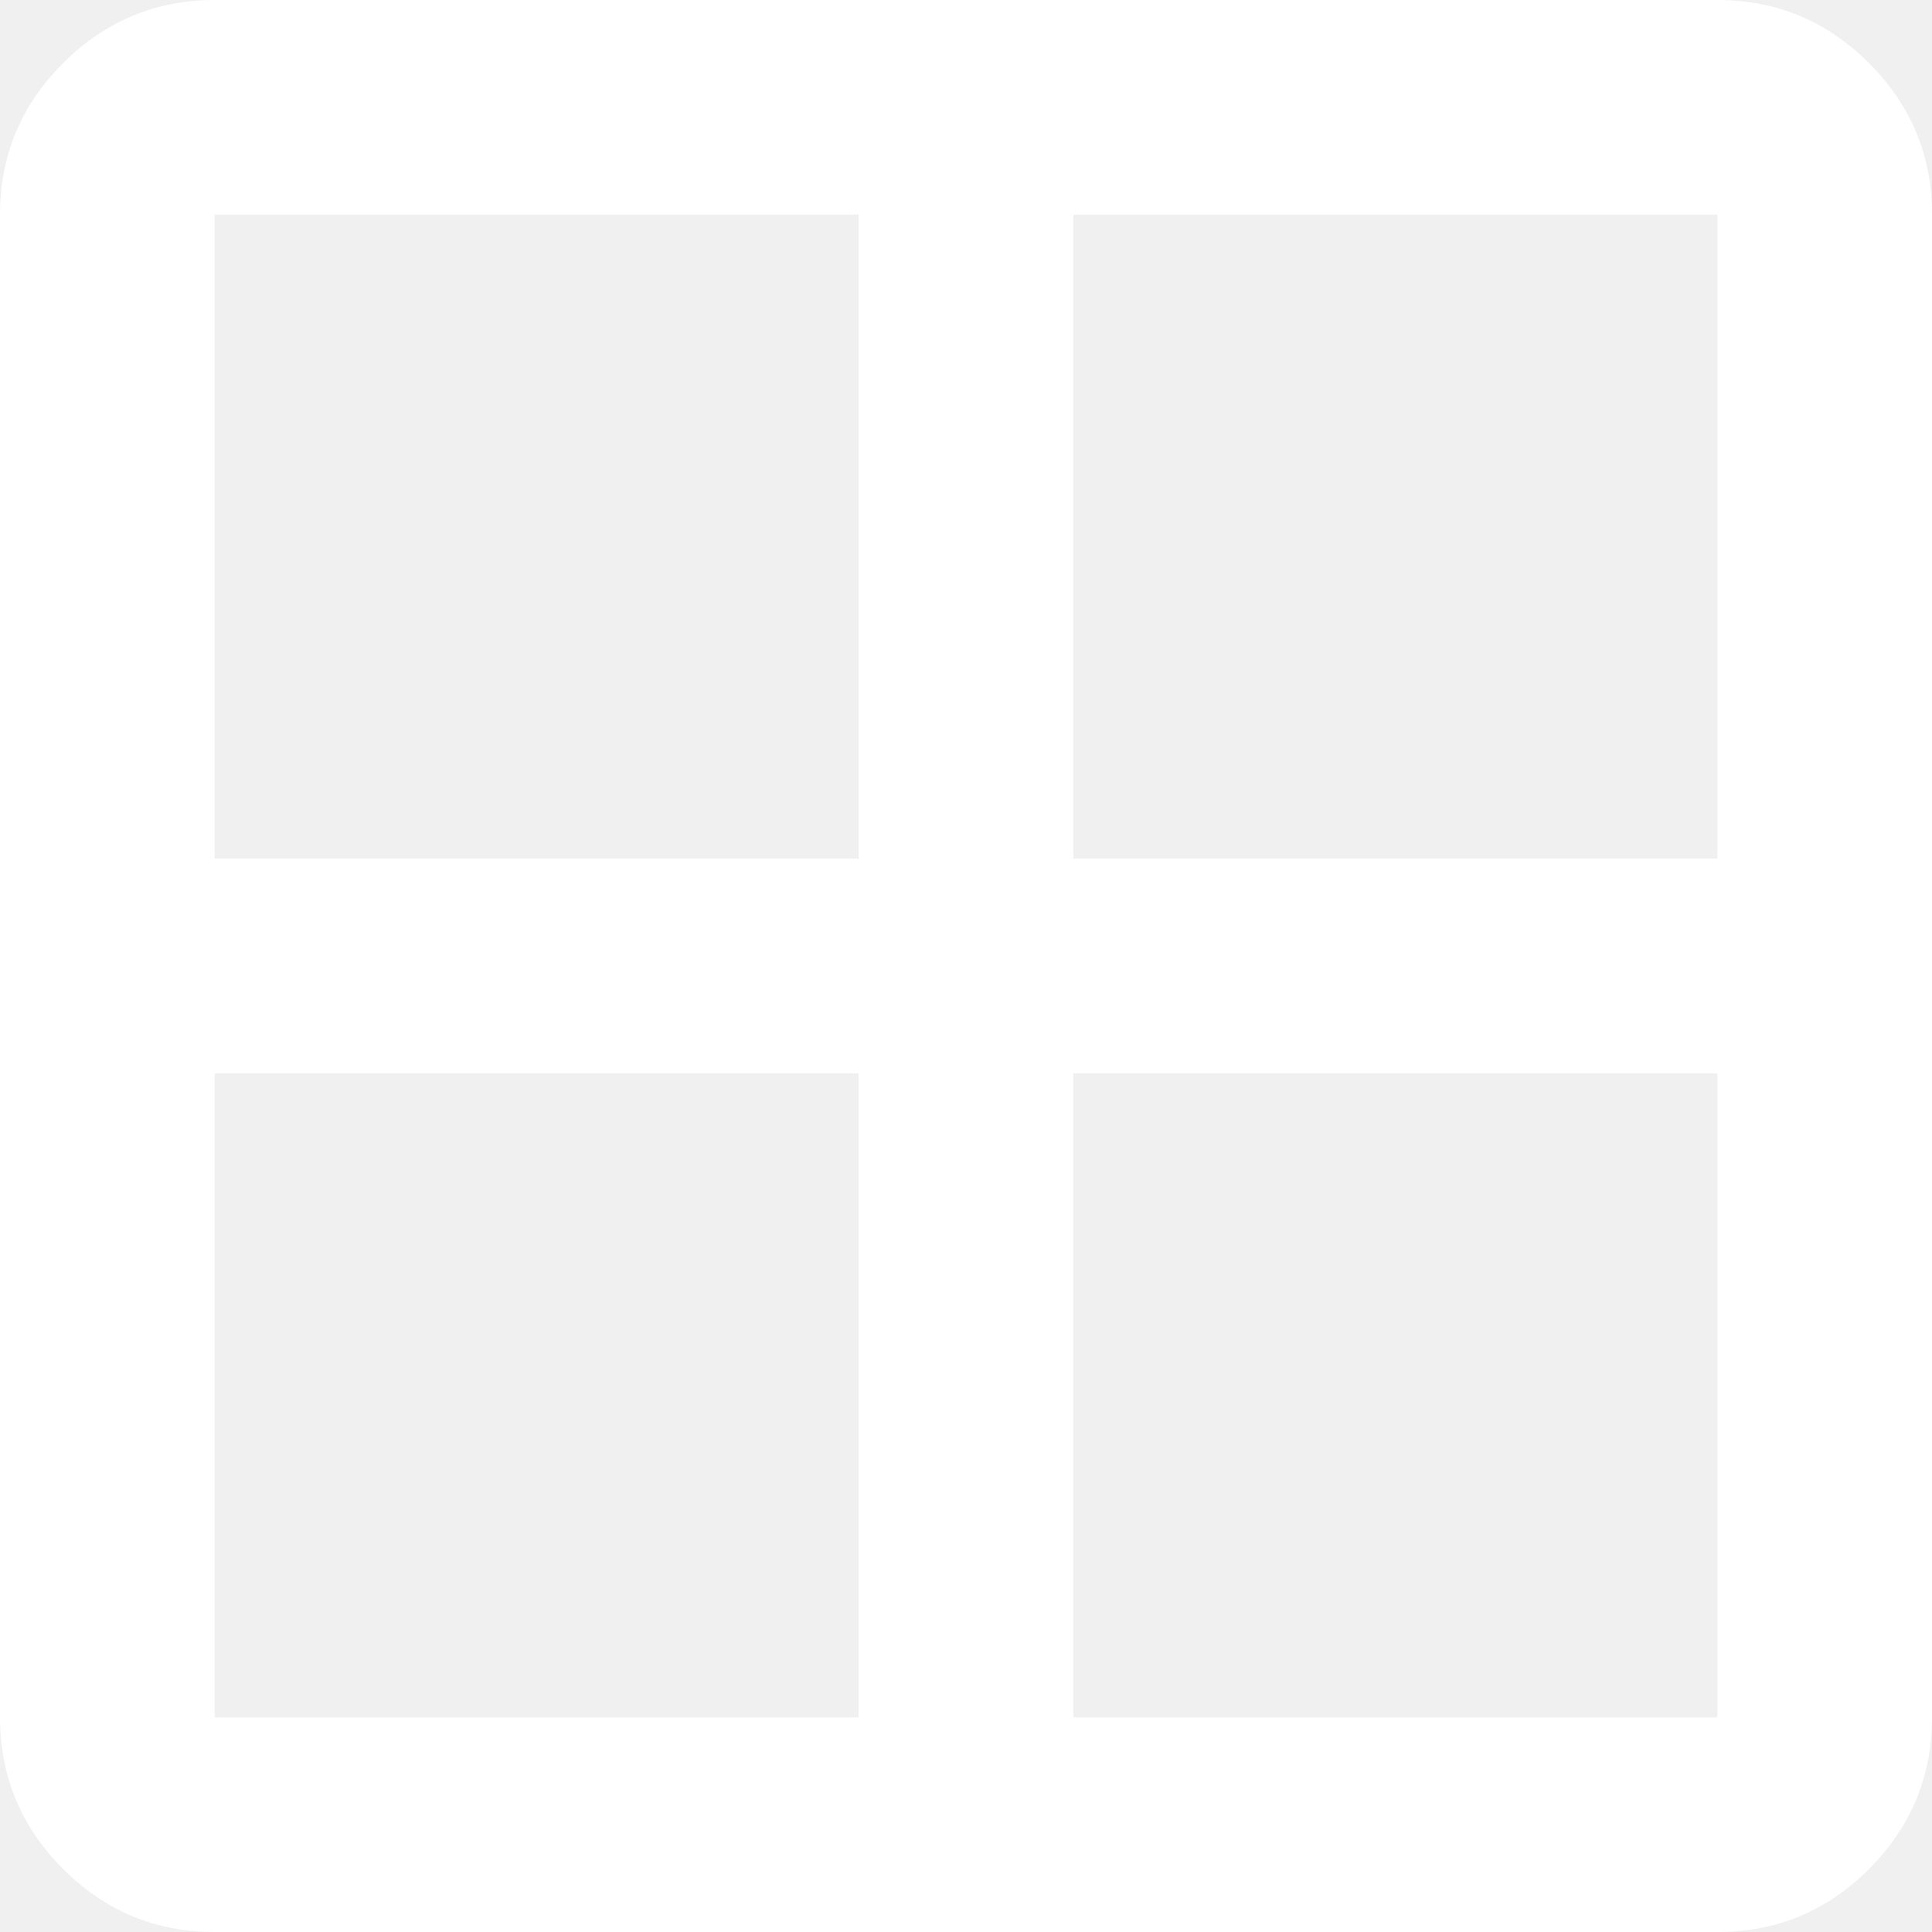
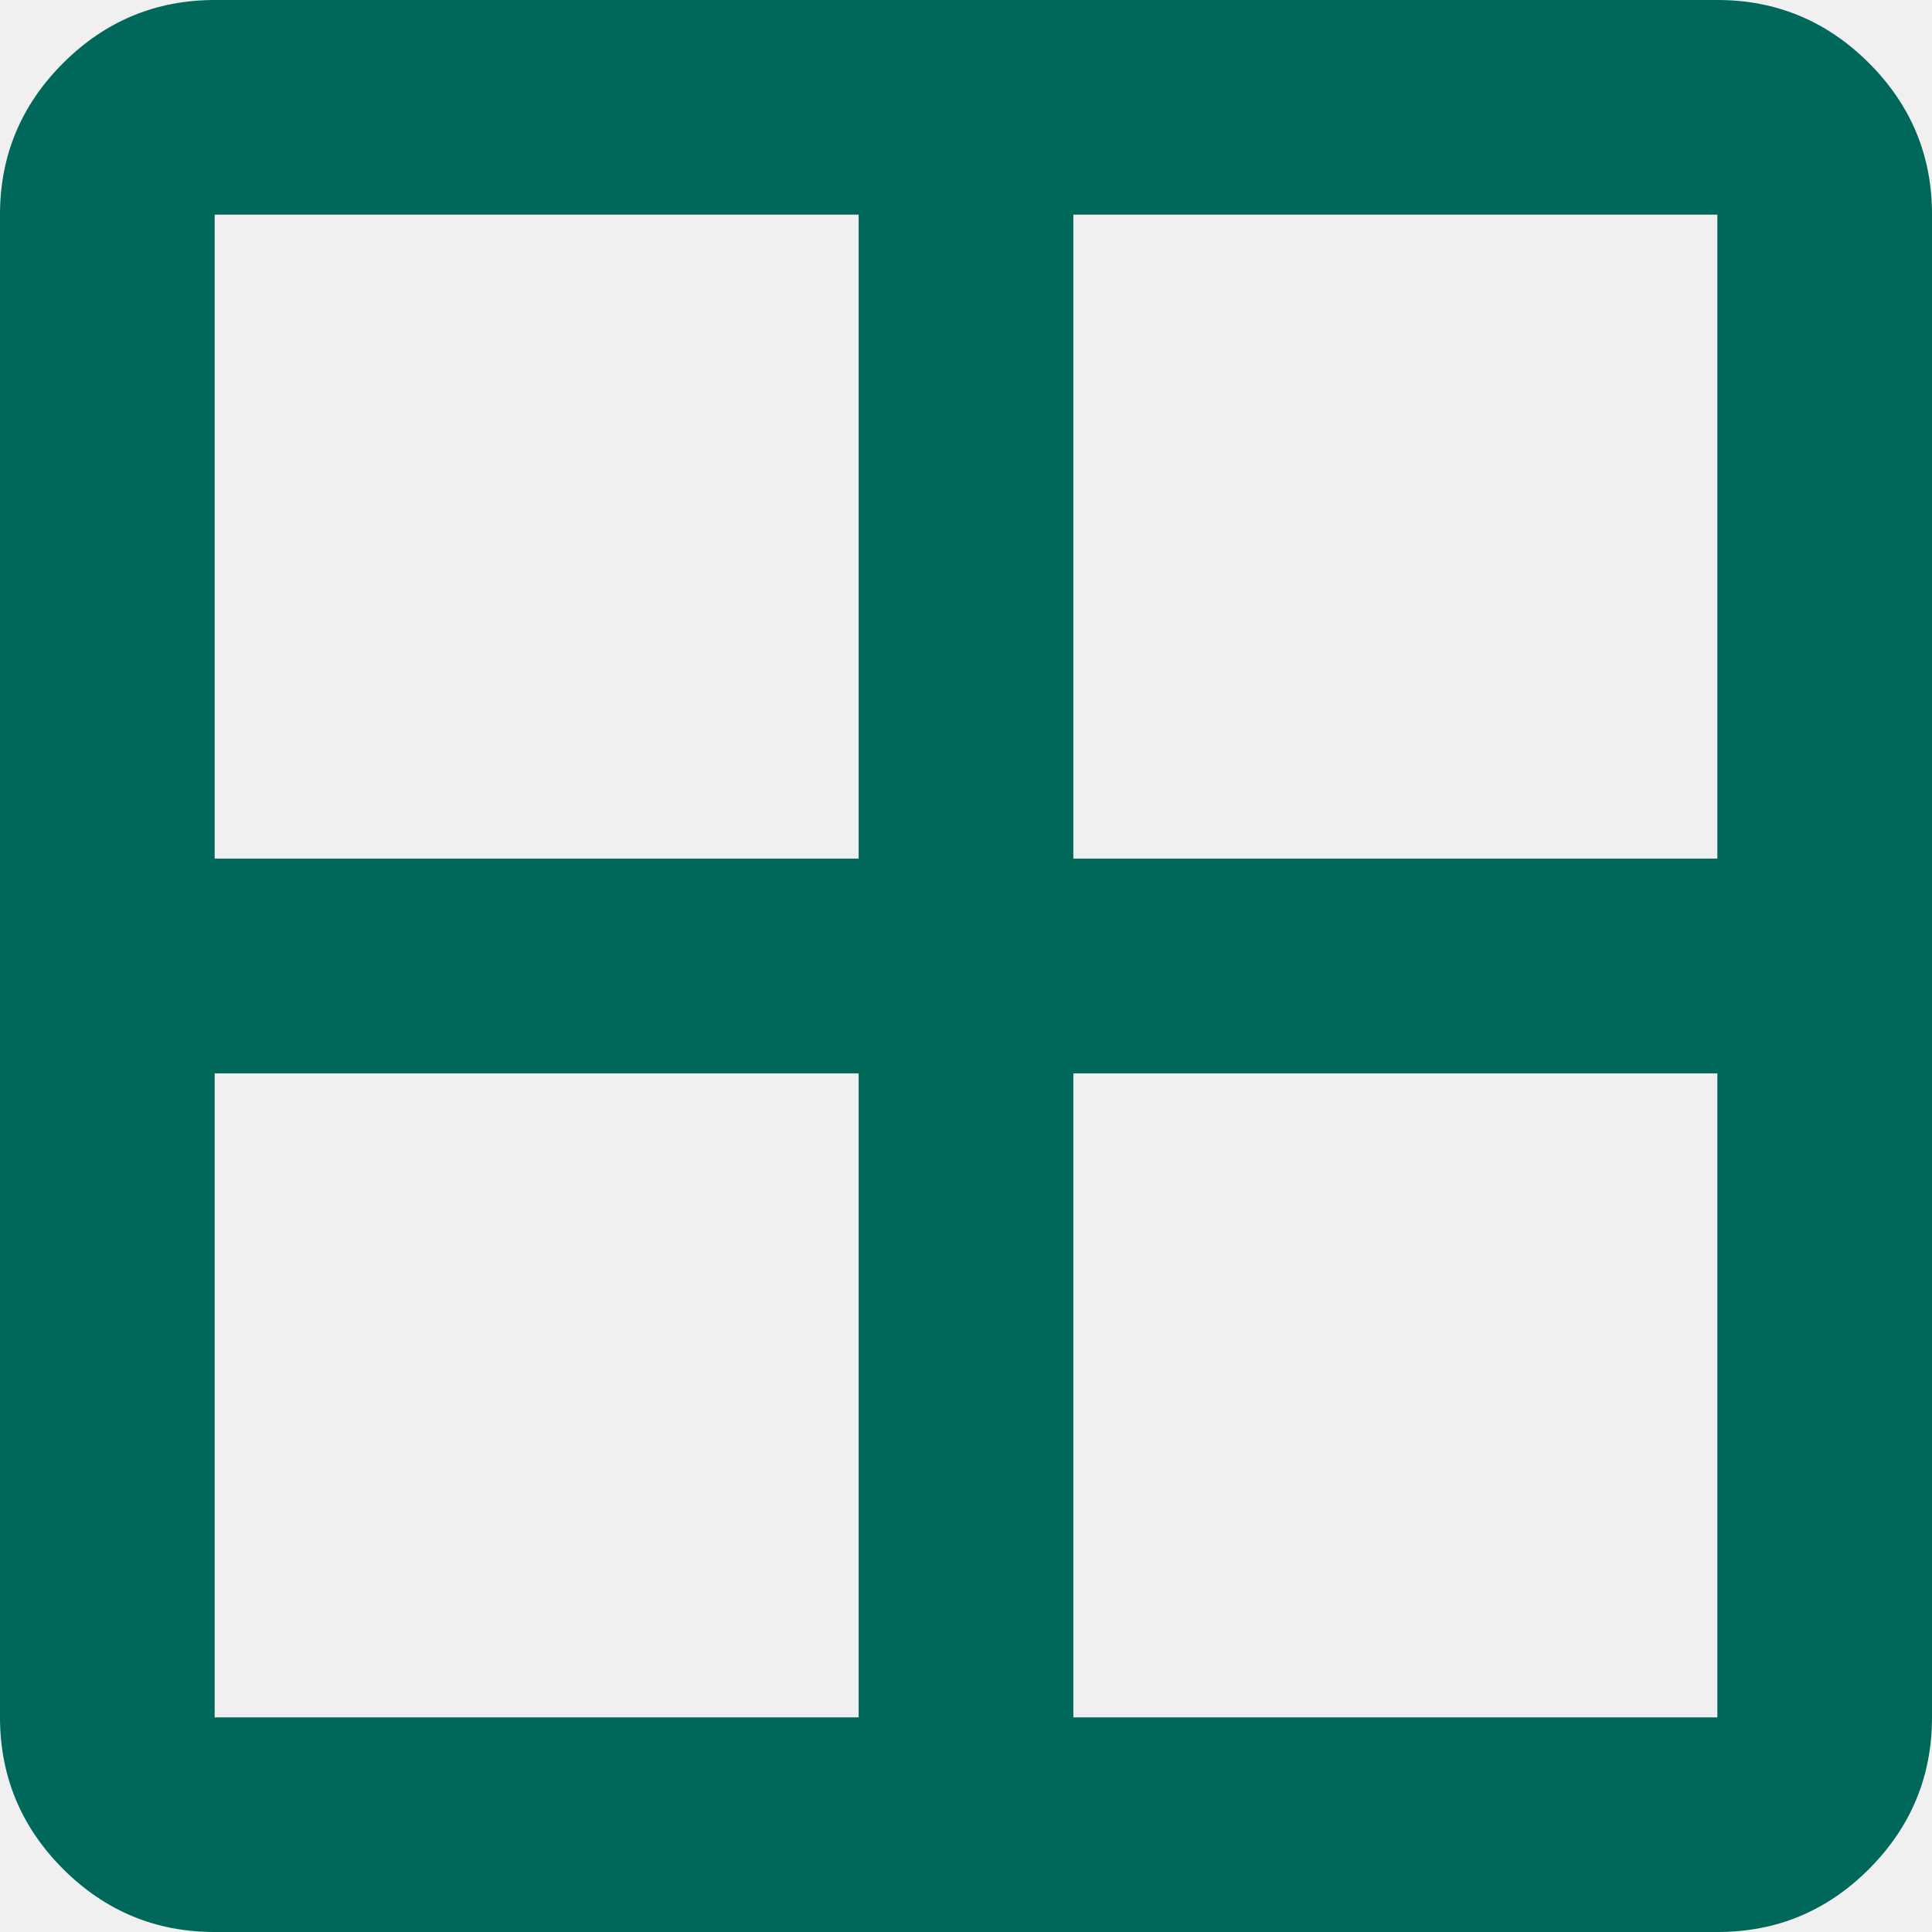
<svg xmlns="http://www.w3.org/2000/svg" width="48" height="48" viewBox="0 0 48 48" fill="none">
-   <path d="M0 42.667V5.333C0 3.867 0.523 2.612 1.568 1.568C2.613 0.524 3.868 0.002 5.333 0H42.667C44.133 0 45.389 0.523 46.435 1.568C47.48 2.613 48.002 3.868 48 5.333V42.667C48 44.133 47.478 45.389 46.435 46.435C45.391 47.48 44.135 48.002 42.667 48H5.333C3.867 48 2.612 47.478 1.568 46.435C0.524 45.391 0.002 44.135 0 42.667ZM26.667 26.667V42.667H42.667V26.667H26.667ZM26.667 21.333H42.667V5.333H26.667V21.333ZM21.333 21.333V5.333H5.333V21.333H21.333ZM21.333 26.667H5.333V42.667H21.333V26.667Z" fill="white" />
+   <path d="M0 42.667V5.333C0 3.867 0.523 2.612 1.568 1.568C2.613 0.524 3.868 0.002 5.333 0H42.667C44.133 0 45.389 0.523 46.435 1.568C47.48 2.613 48.002 3.868 48 5.333V42.667C48 44.133 47.478 45.389 46.435 46.435C45.391 47.48 44.135 48.002 42.667 48H5.333C3.867 48 2.612 47.478 1.568 46.435C0.524 45.391 0.002 44.135 0 42.667ZM26.667 26.667V42.667H42.667V26.667H26.667ZM26.667 21.333H42.667V5.333H26.667V21.333ZM21.333 21.333V5.333H5.333V21.333H21.333ZM21.333 26.667H5.333V42.667H21.333V26.667Z" fill="#00675B" />
</svg>
